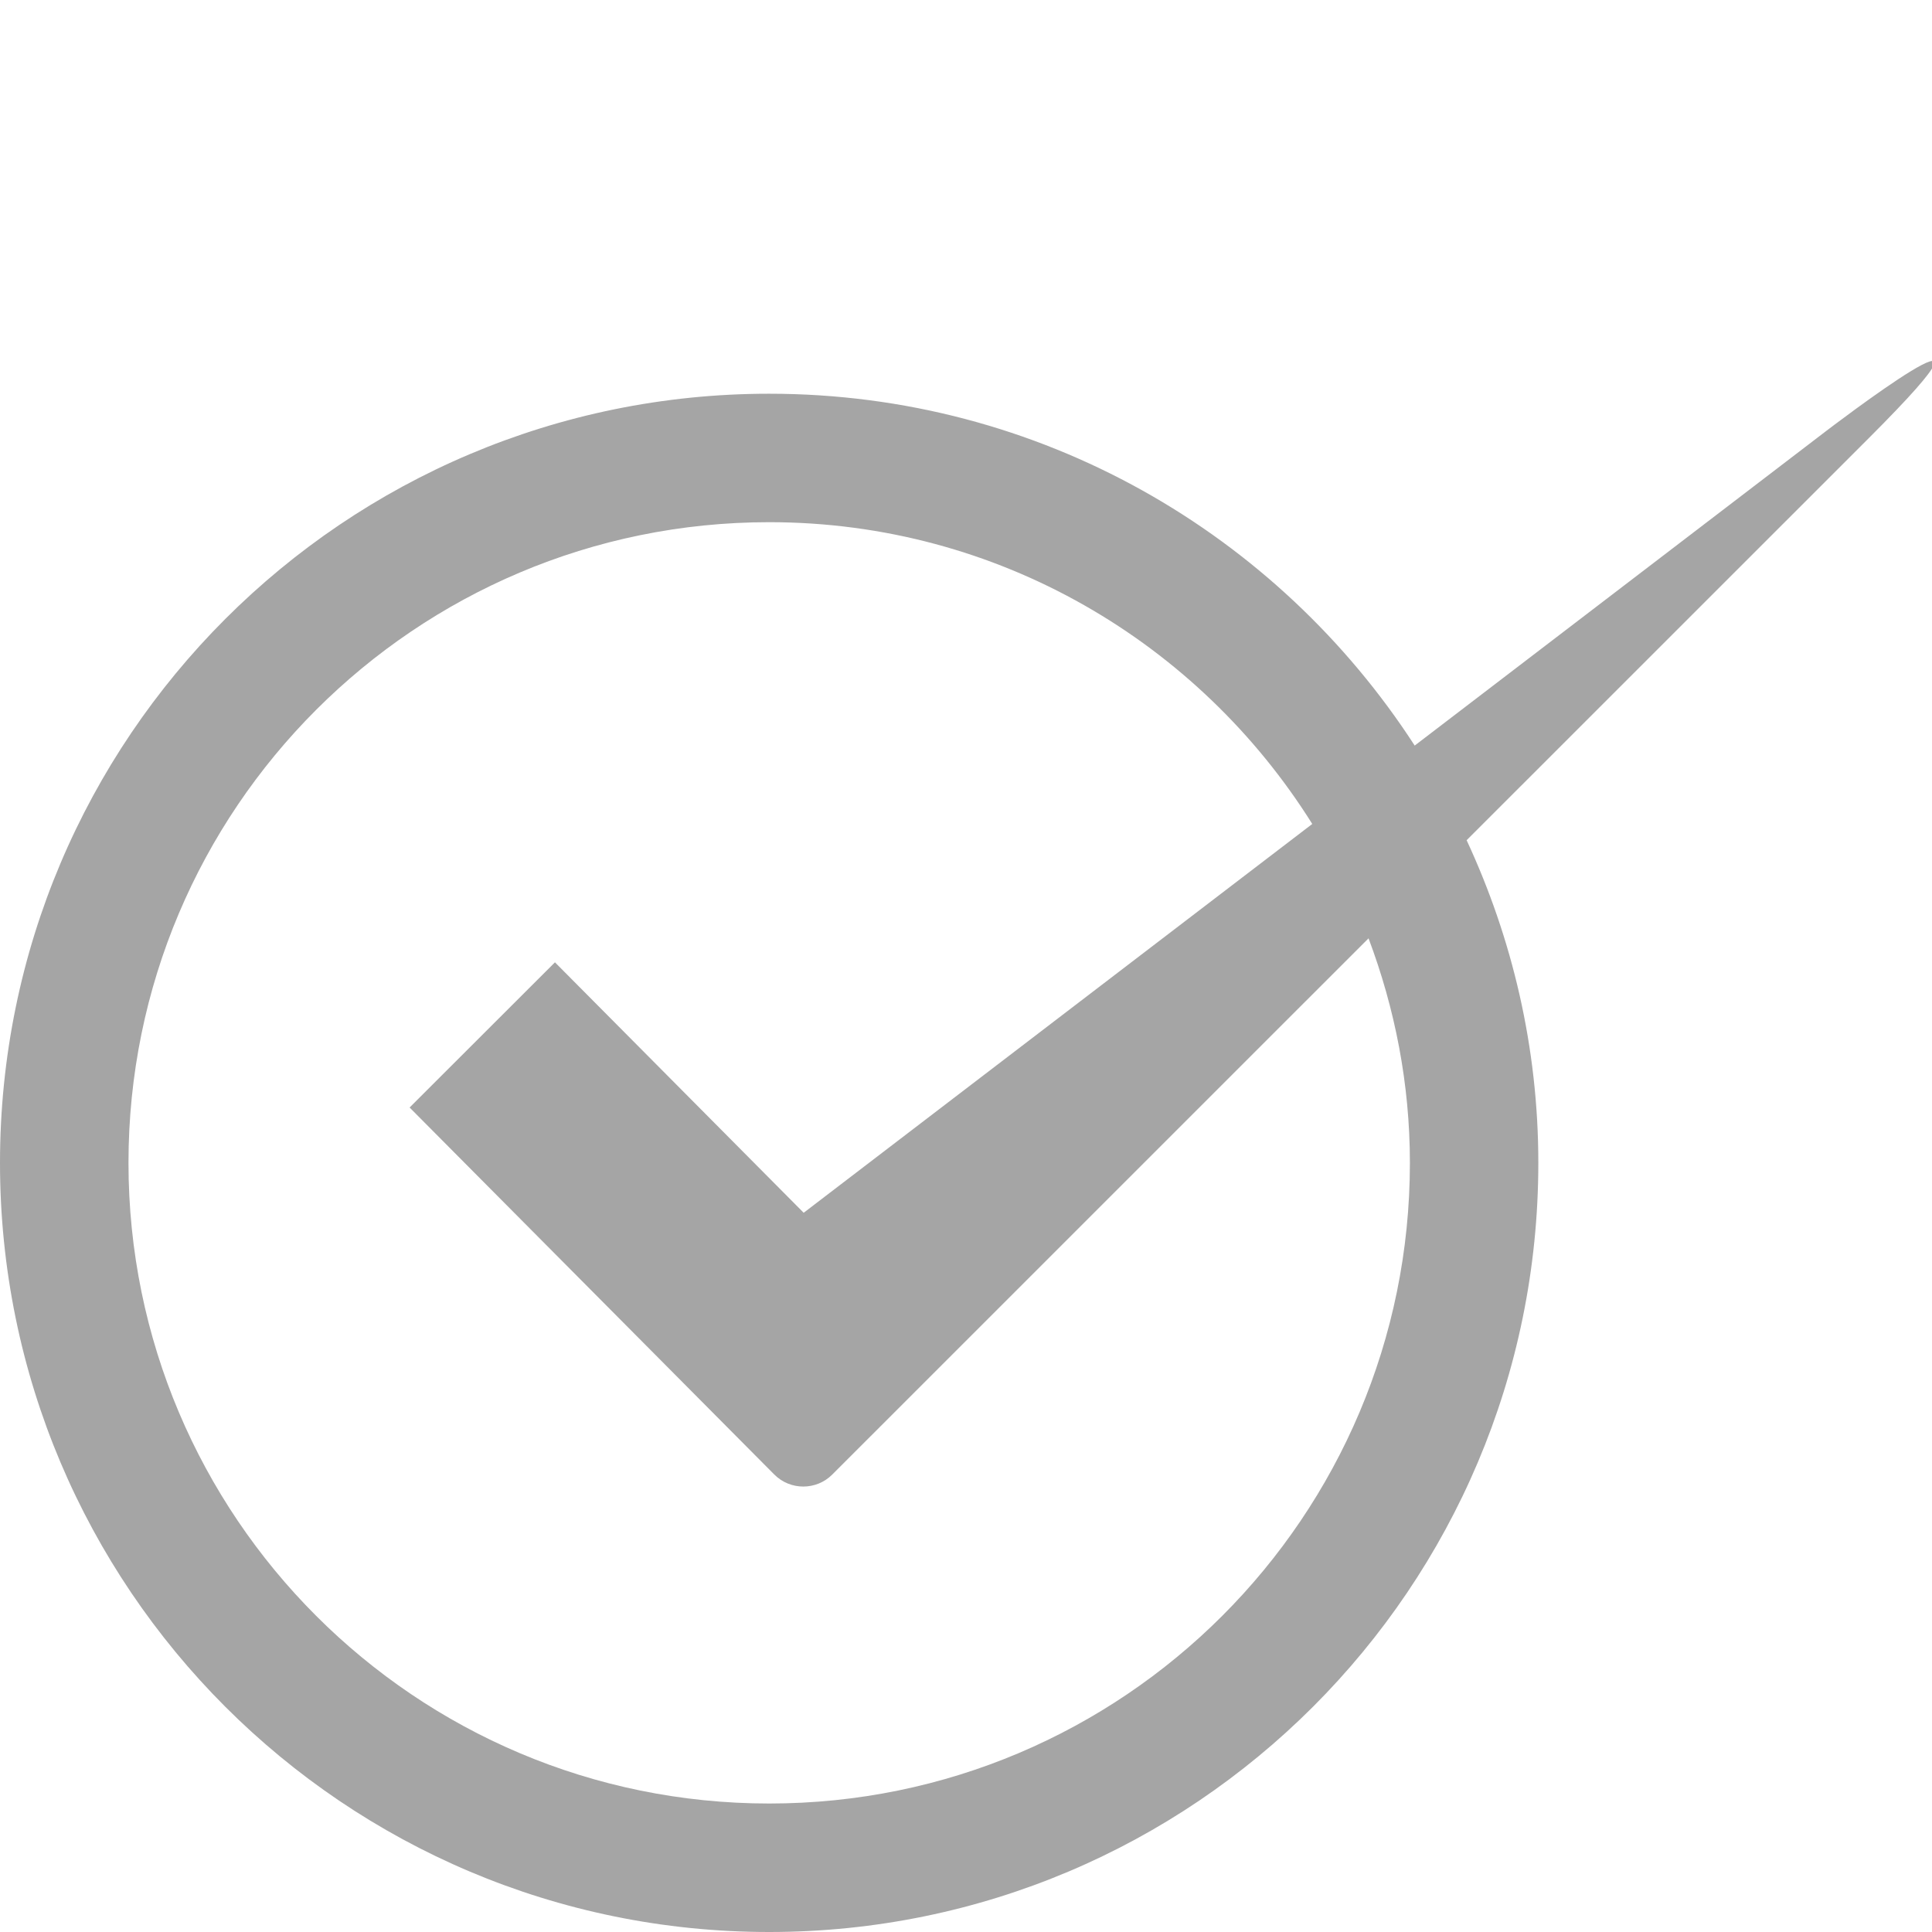
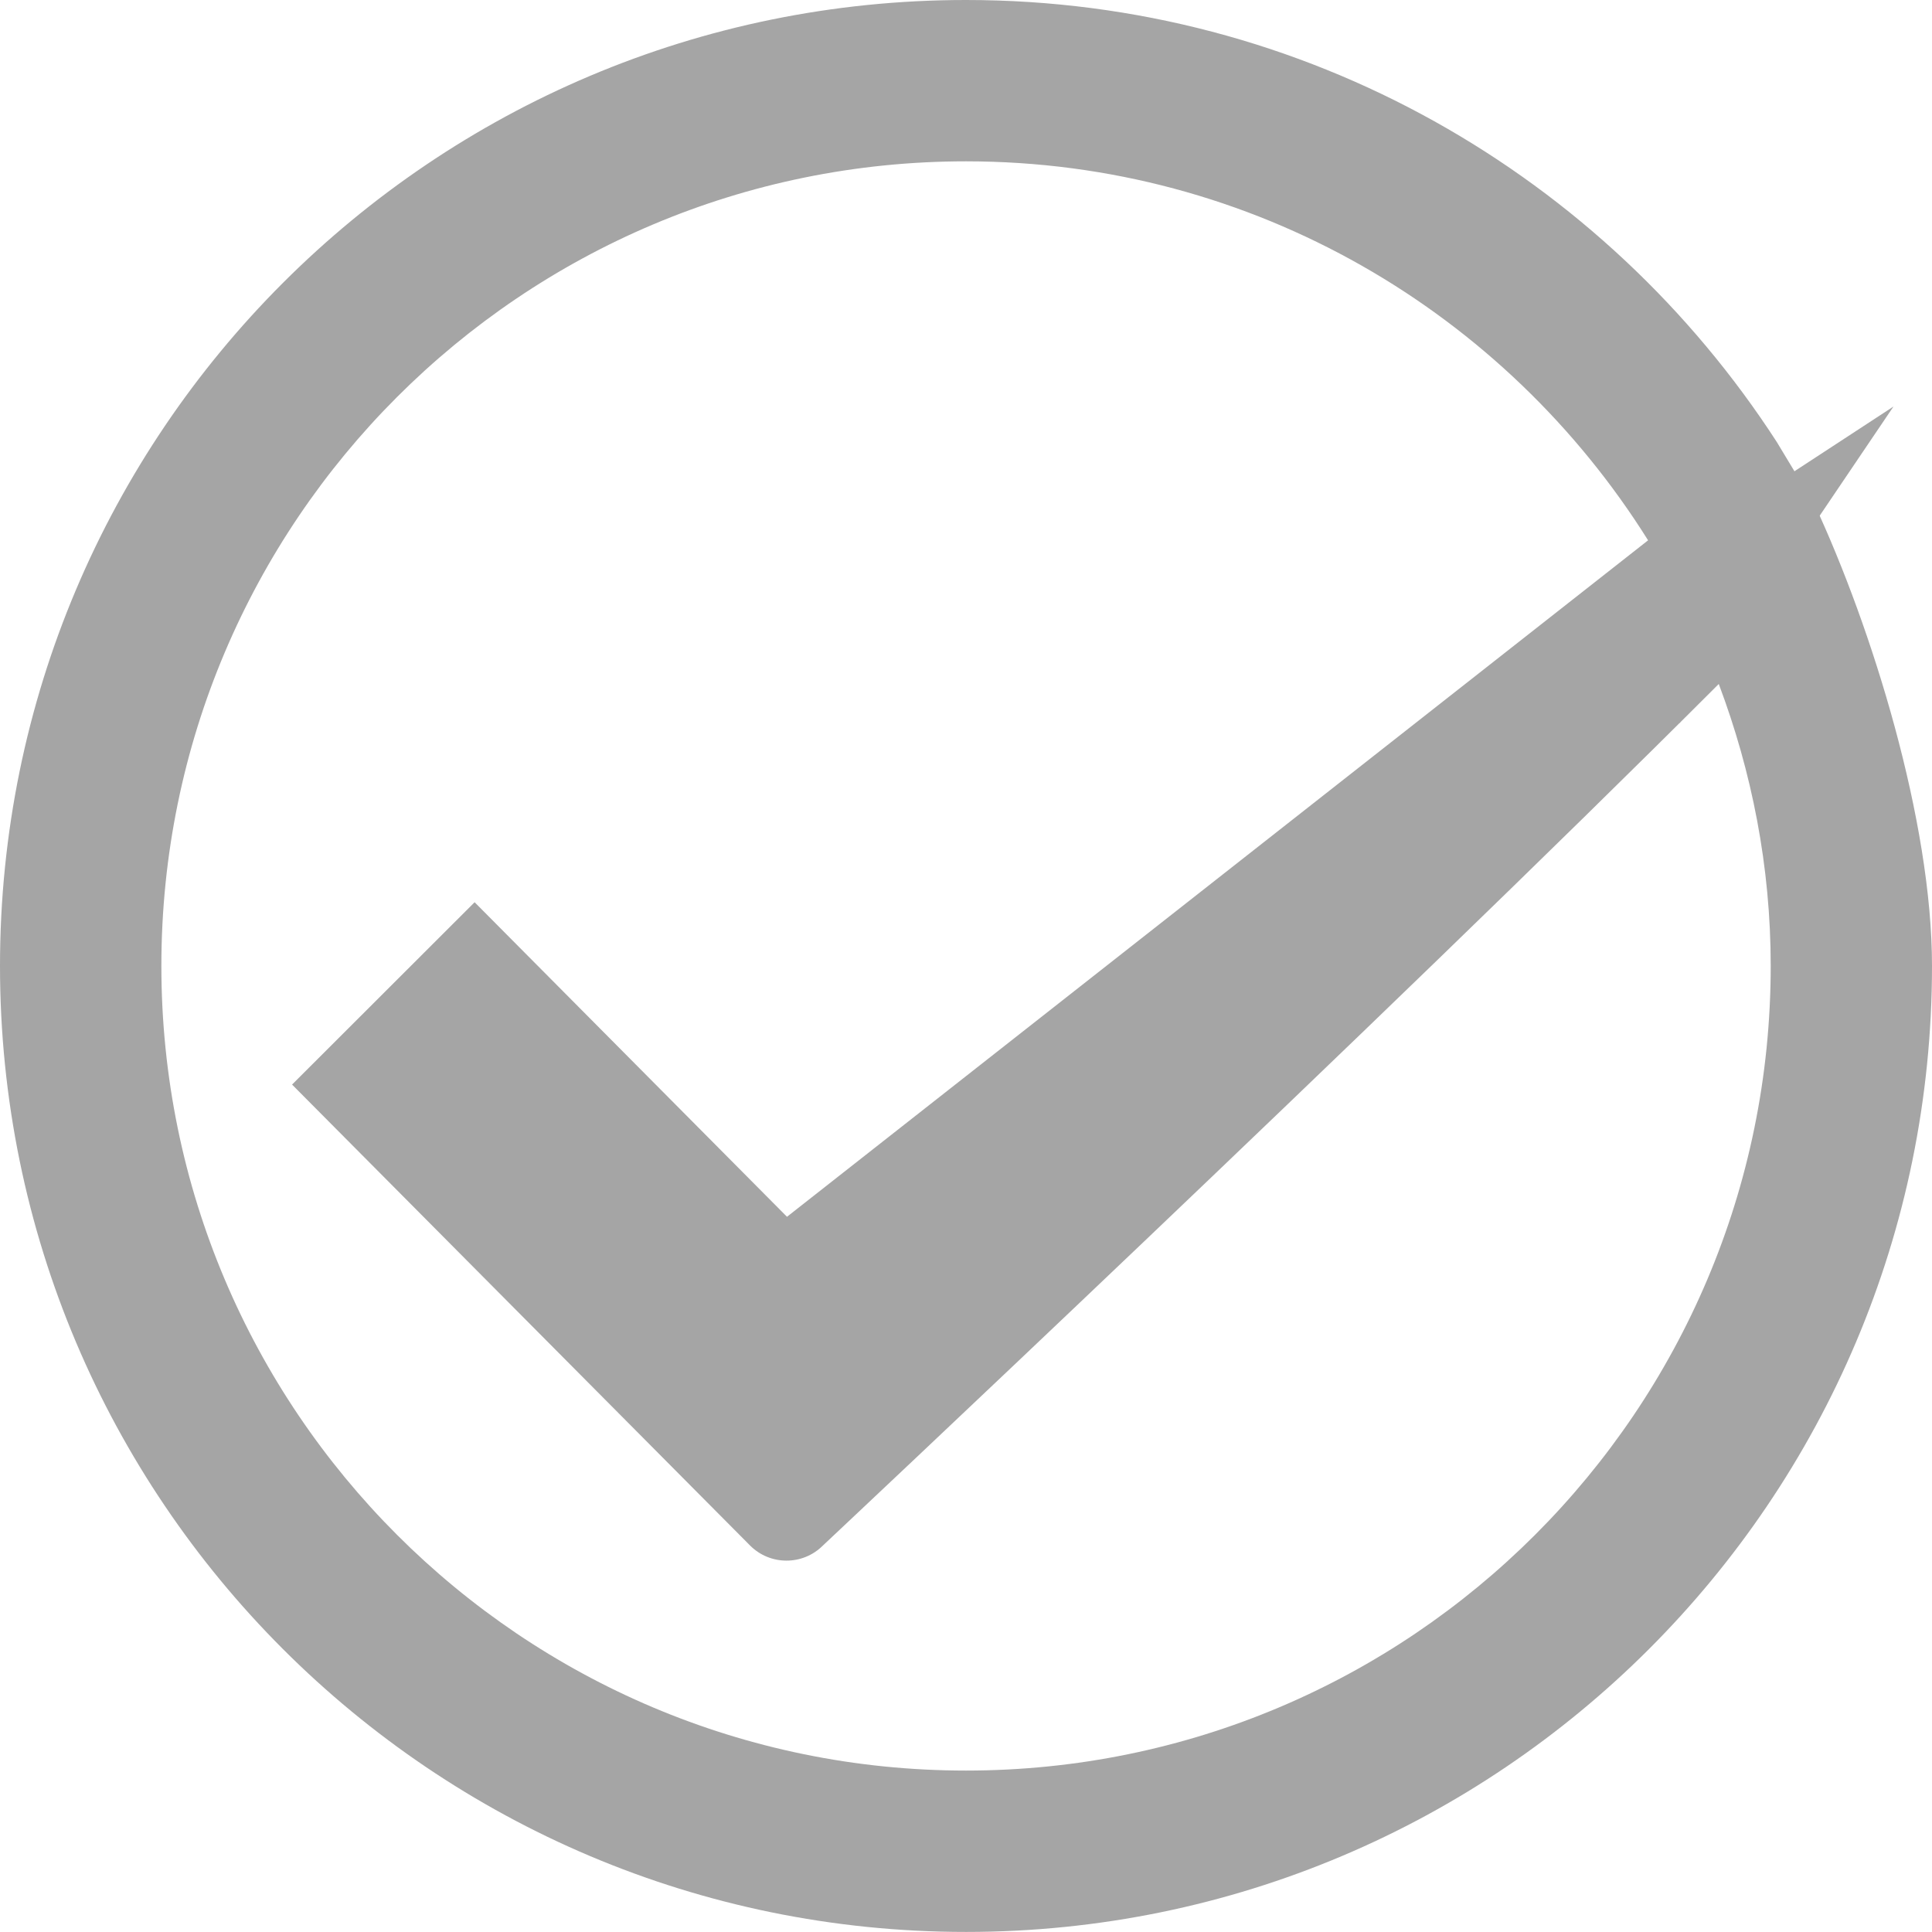
- <svg xmlns="http://www.w3.org/2000/svg" version="1.1" id="Calque_1" x="0px" y="0px" width="353.637px" height="353.637px" viewBox="0 0 353.637 353.637" enable-background="new 0 0 353.637 353.637" xml:space="preserve">
-   <path fill="#A5A5A5" d="M334.198,78.942l-75.25,57.53c-25.076-38.725-68.576-64.403-118.158-64.403  C63.022,72.069,0,135.097,0,212.848c0,77.766,63.022,140.789,140.79,140.789c77.747,0,140.788-63.023,140.788-140.789  c0-21.118-4.768-41.069-13.123-59.053c32.514-32.496,62.146-62.121,73.722-73.707C373.03,49.234,334.198,78.942,334.198,78.942z   M258.071,212.848c0,64.766-52.507,117.271-117.281,117.271c-64.755,0-117.272-52.506-117.272-117.271  c0-64.765,52.517-117.266,117.272-117.266c41.959,0,78.663,22.111,99.409,55.237l-93.091,71.169l-45.528-45.843L74.975,202.72  l66.752,67.179c2.924,2.936,7.692,2.936,10.616,0c0,0,49.206-49.185,98.157-98.145C255.321,184.552,258.071,198.369,258.071,212.848  z" />
+ <svg xmlns="http://www.w3.org/2000/svg" version="1.1" id="Calque_1" x="0px" y="0px" width="281.578px" height="281.568px" viewBox="0 72.069 281.578 281.568" enable-background="new 0 72.069 281.578 281.568" xml:space="preserve">
+   <path fill="#A5A5A5" d="M258.948,136.472c-25.076-38.725-68.576-64.403-118.158-64.403C63.022,72.069,0,135.097,0,212.848  c0,77.766,63.021,140.789,140.79,140.789c77.747,0,140.788-63.023,140.788-140.789c0-21.118-8.738-49.212-17.093-67.196   M258.071,212.848c0,64.766-52.507,117.271-117.28,117.271c-64.755,0-117.272-52.506-117.272-117.271S76.035,95.582,140.79,95.582  c41.959,0,78.663,22.11,99.409,55.236l-125.5,98.589l-45.527-45.843L42.567,230.14l66.752,67.179c2.924,2.937,7.692,2.937,10.616,0  c0,0,81.614-76.604,130.565-125.564C255.321,184.552,258.071,198.369,258.071,212.848z" />
+   <polygon fill="#A5A5A5" points="230.319,161.152 275.963,131.319 244.783,177.451 " />
</svg>
